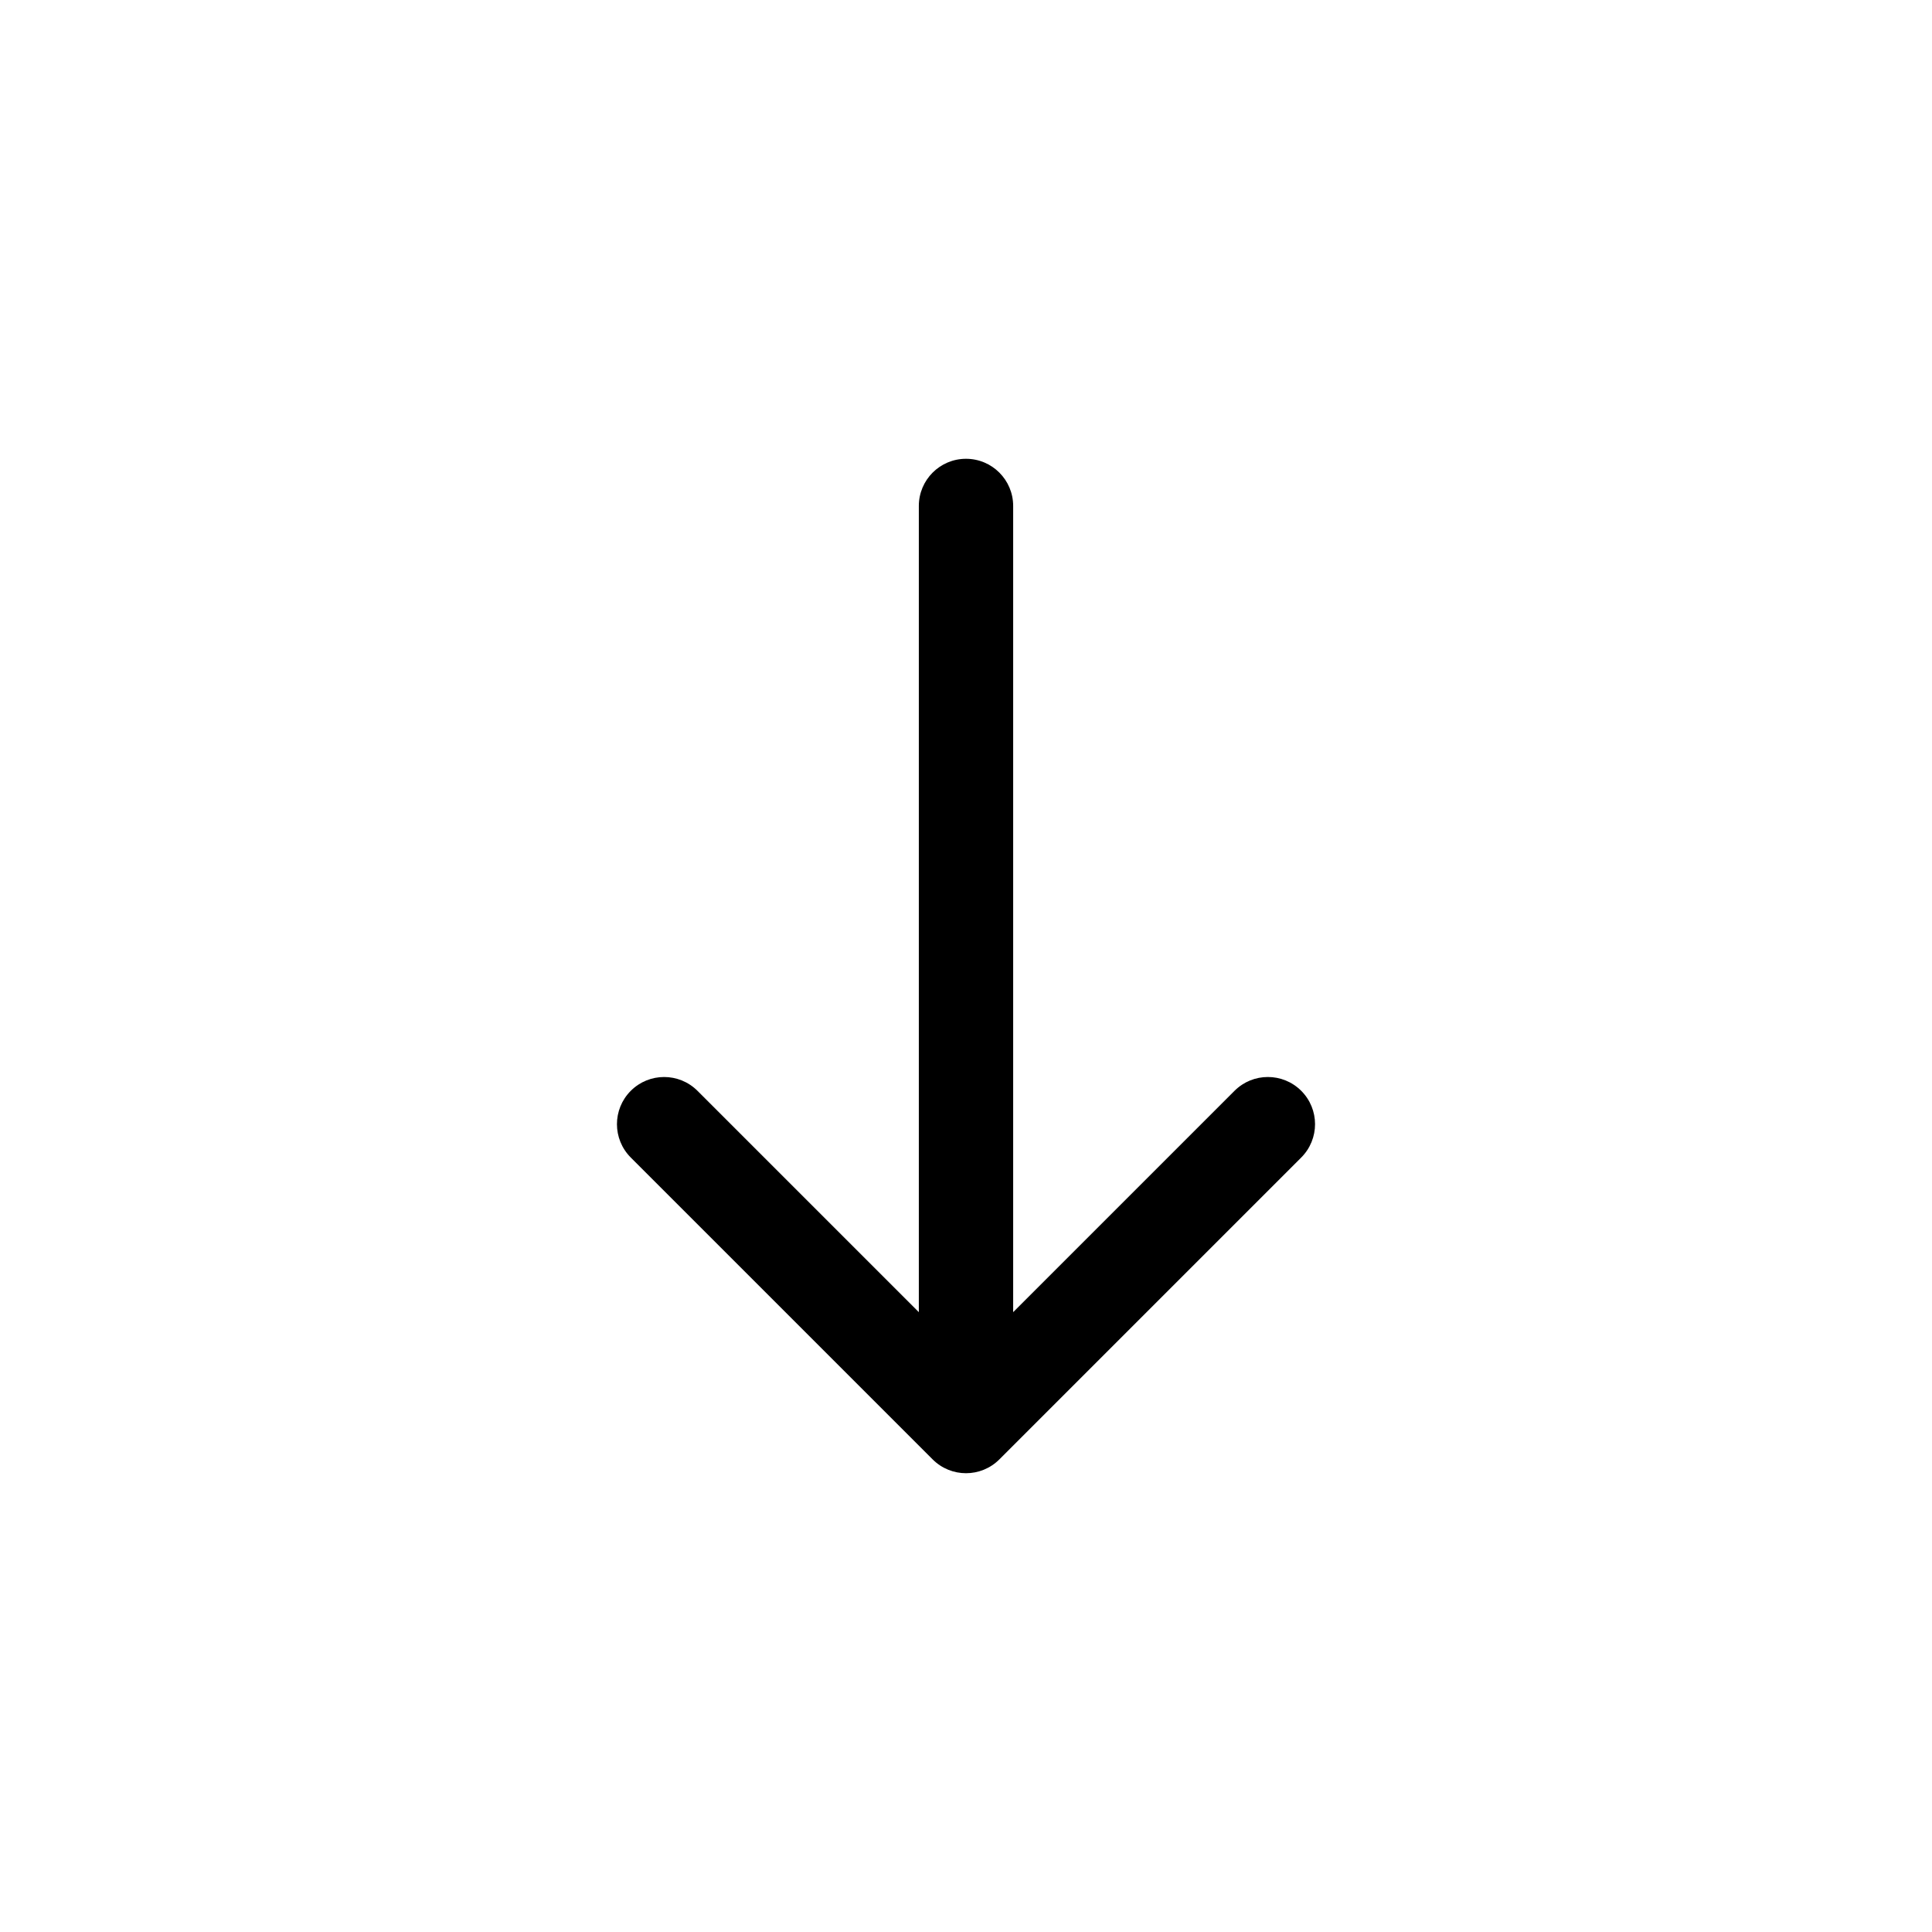
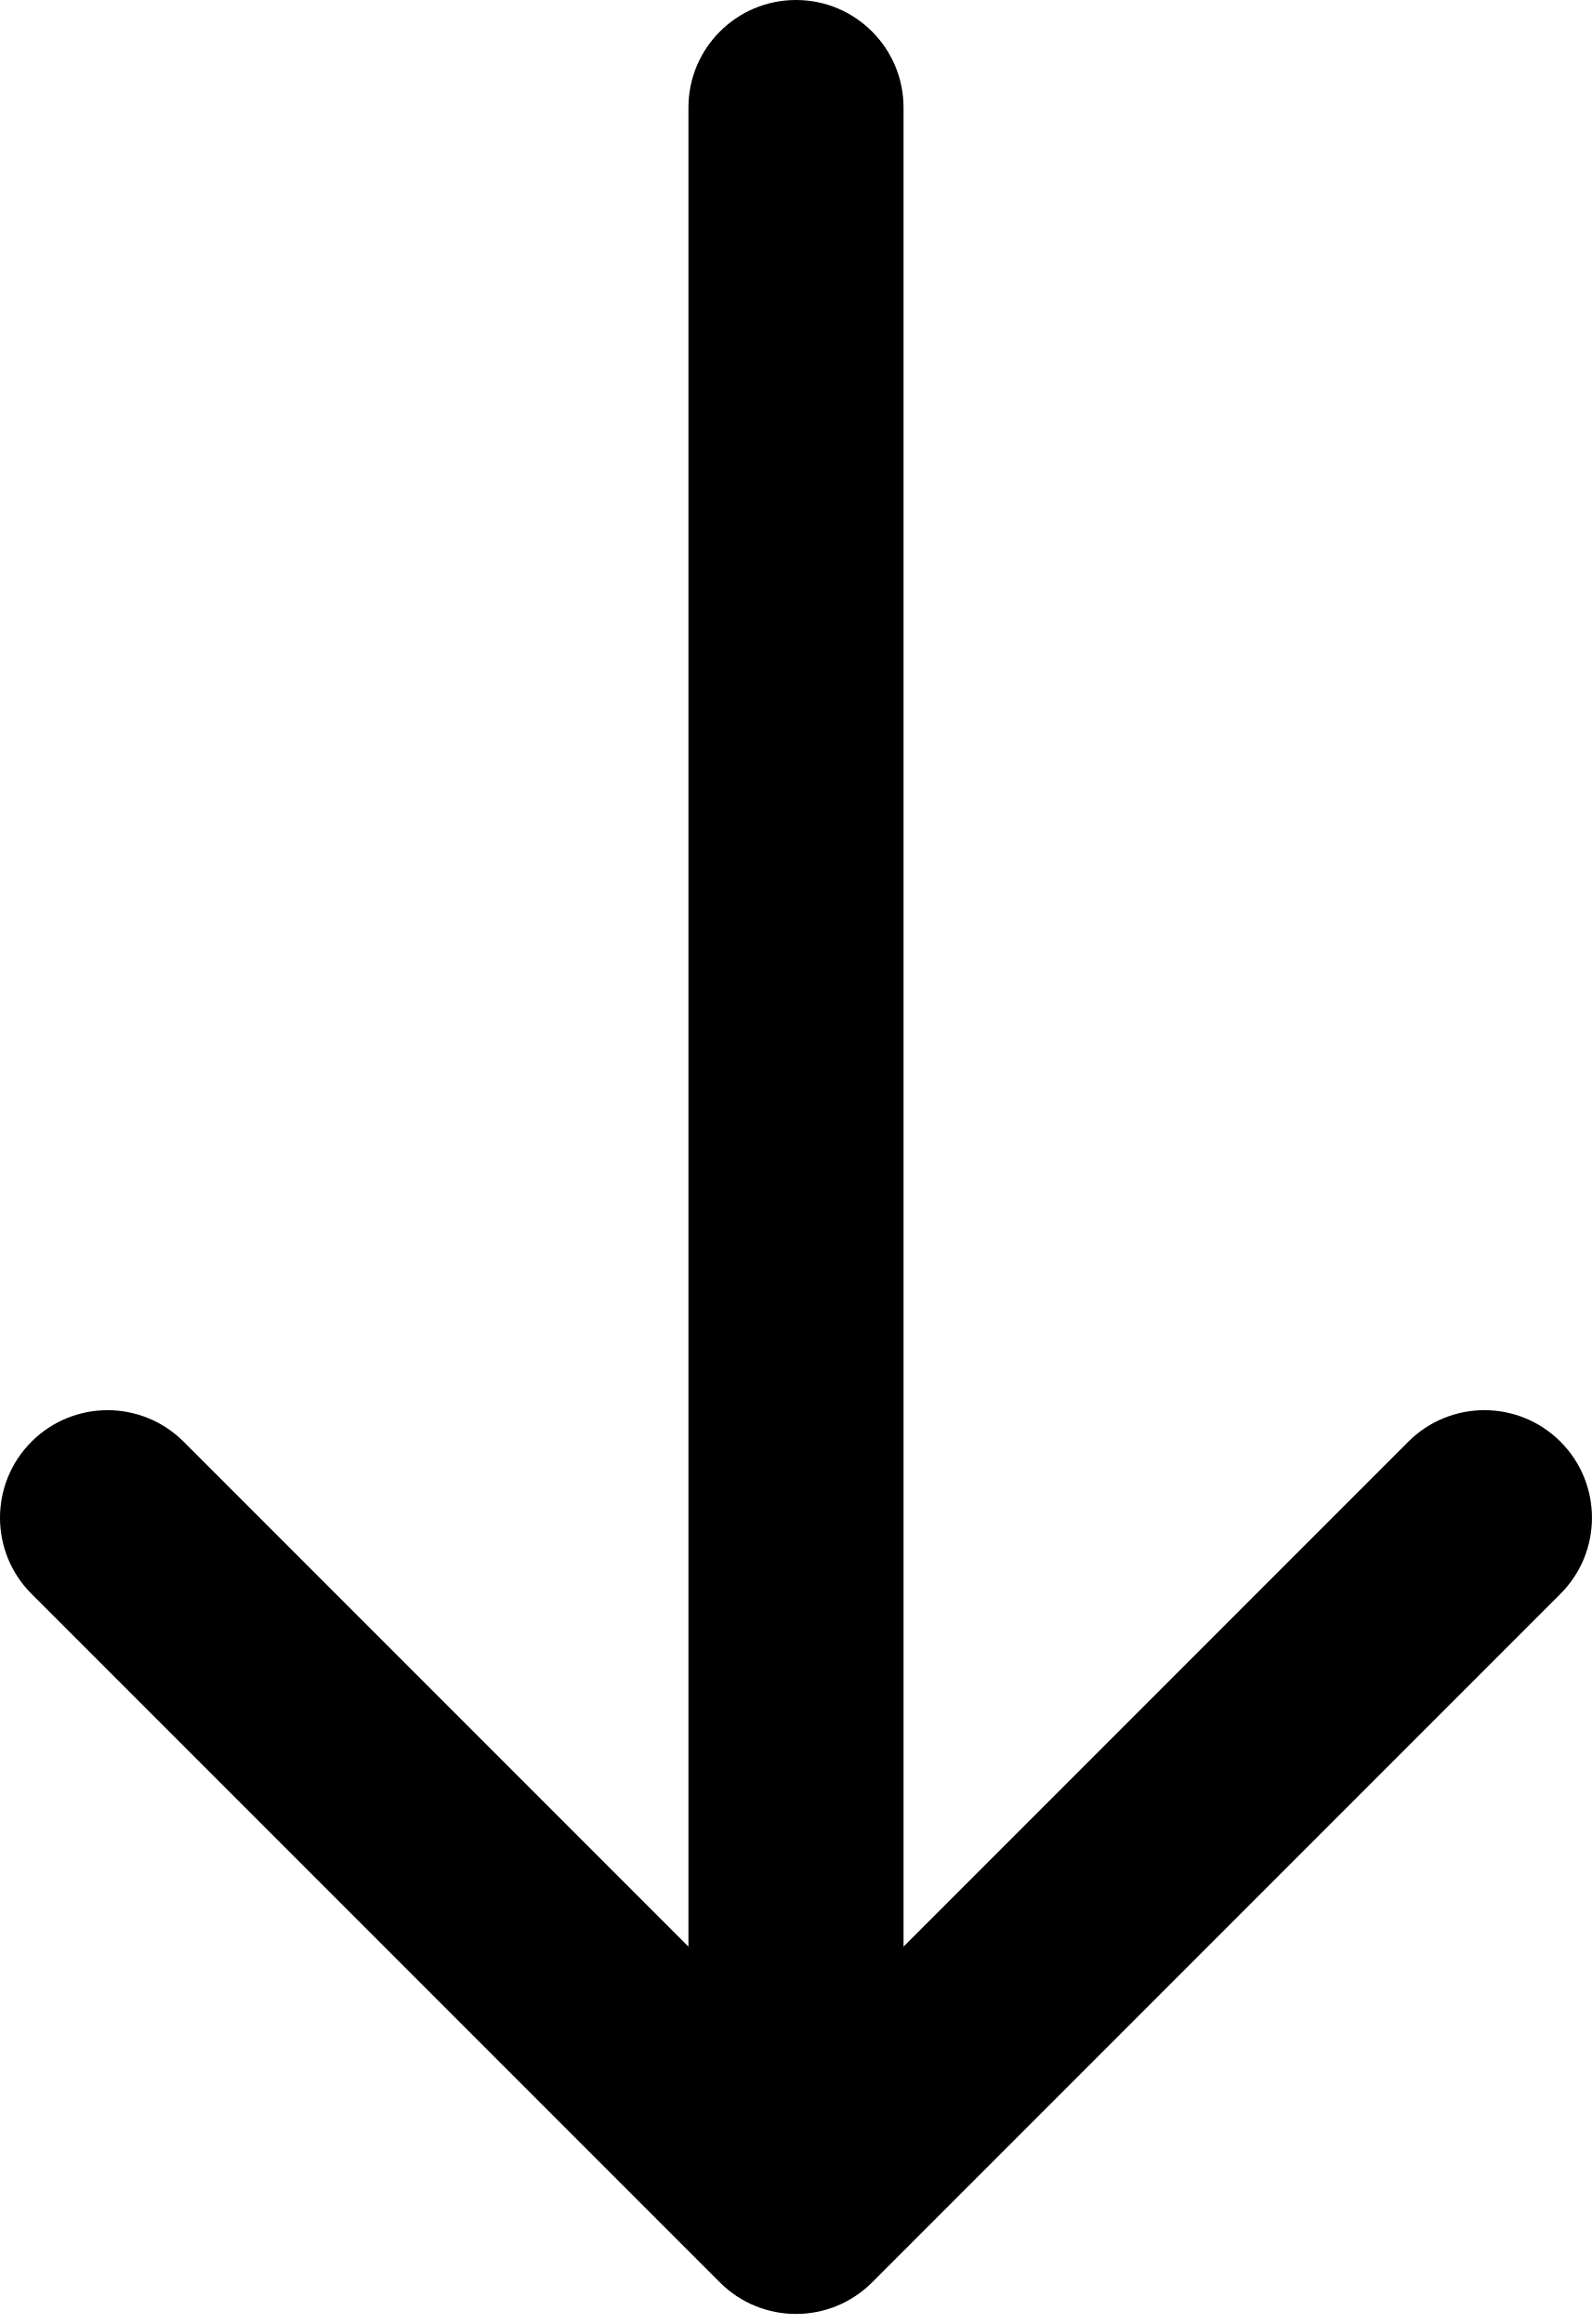
- <svg xmlns="http://www.w3.org/2000/svg" version="1.1" id="Layer_1" x="0px" y="0px" width="512px" height="512px" viewBox="0 0 512 512" enable-background="new 0 0 512 512" xml:space="preserve">
-   <path d="M344.839,289.077c-4.881-4.881-12.797-4.881-17.678,0L268.5,347.738V134.084c0-6.903-5.597-12.5-12.5-12.5  c-6.904,0-12.5,5.597-12.5,12.5v213.654l-58.661-58.659c-4.883-4.881-12.797-4.881-17.678,0c-4.882,4.882-4.882,12.796,0,17.678  l80,79.998c2.44,2.44,5.64,3.661,8.839,3.661s6.398-1.221,8.839-3.661l80-80C349.721,301.873,349.721,293.959,344.839,289.077z" />
+ <svg xmlns="http://www.w3.org/2000/svg" version="1.1" width="185" height="270">
+   <rect id="backgroundrect" width="100%" height="100%" x="0" y="0" fill="none" stroke="none" class="" />
+   <g class="currentLayer">
+     <g id="Layer1" opacity="1">
+       <g id="Shape1">
+         <path fill="#000000" id="shapePath1" d="M181.339,167.493 C176.458,162.612 168.542,162.612 163.661,167.493 L105,226.154 L105,12.5 C105,5.597 99.403,0 92.501,0 C85.597,0 80.001,5.597 80.001,12.5 L80.001,226.154 L21.34,167.495 C16.456,162.614 8.543,162.614 3.661,167.495 C-1.22,172.377 -1.22,180.291 3.661,185.173 L83.662,265.171 C86.102,267.611 89.302,268.832 92.501,268.832 C95.7,268.832 98.898,267.611 101.339,265.171 L181.339,185.171 C186.221,180.289 186.221,172.375 181.339,167.493 Z" />
+       </g>
+     </g>
+   </g>
</svg>
